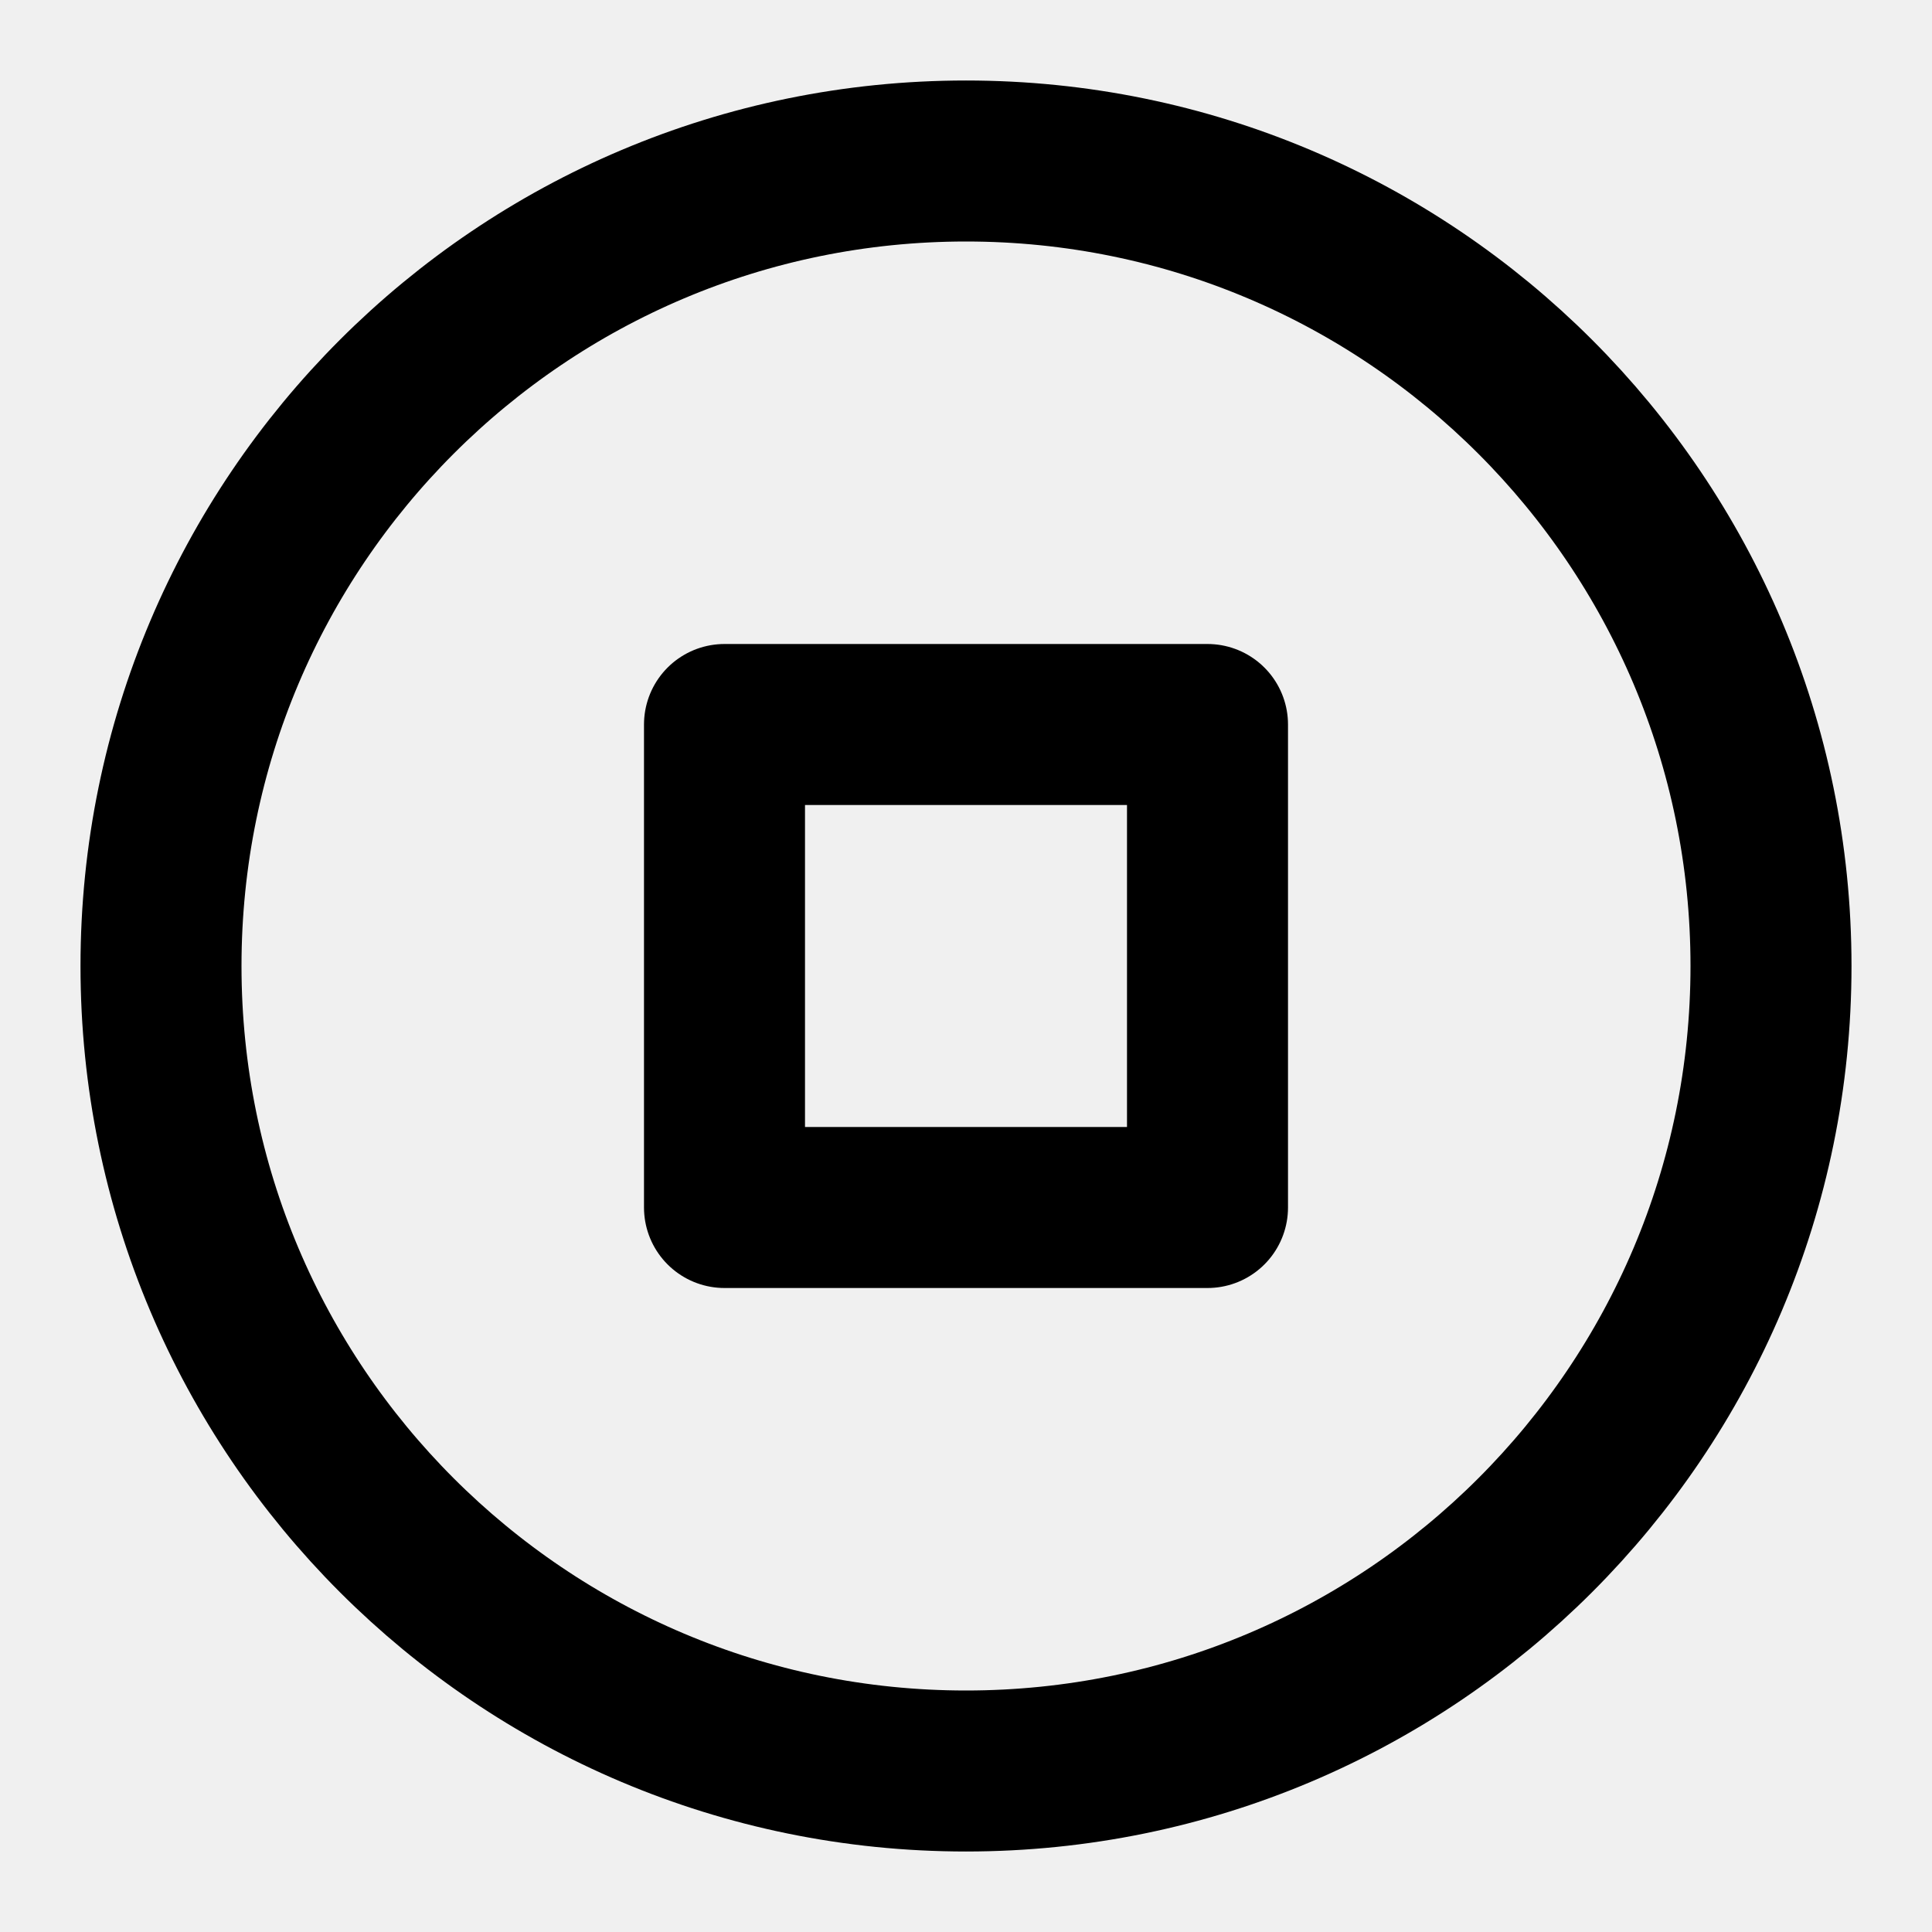
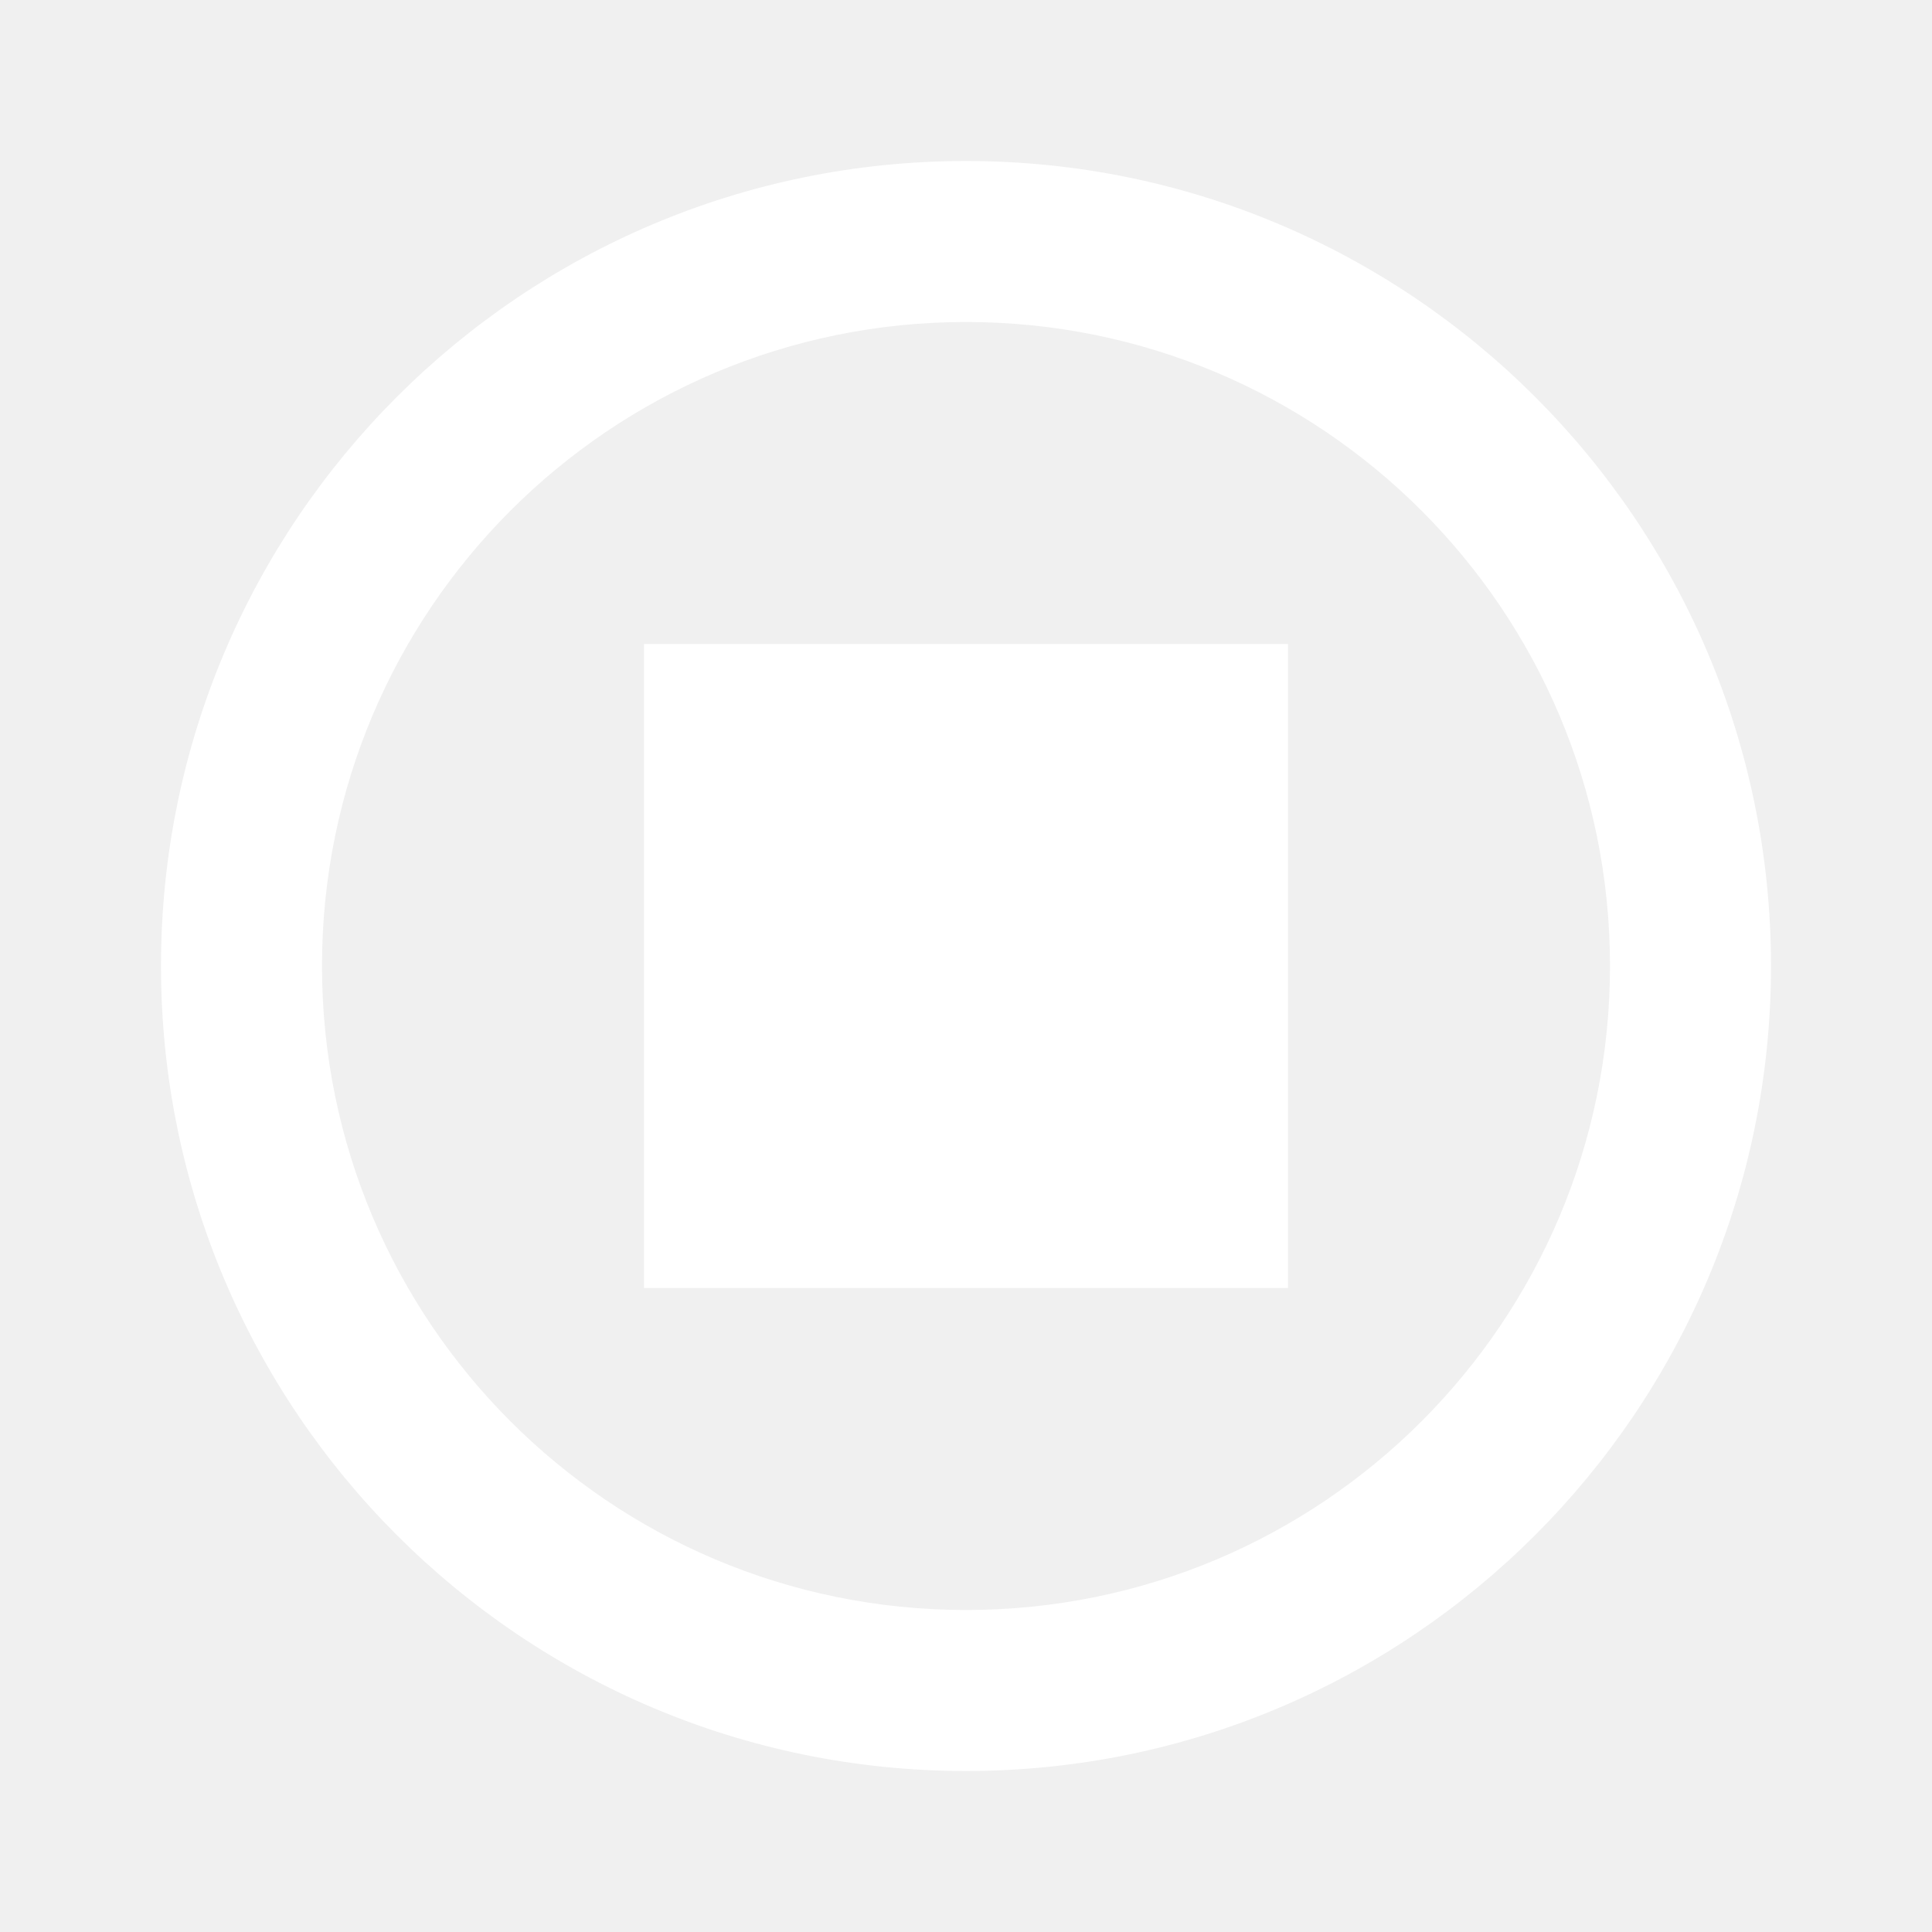
- <svg xmlns="http://www.w3.org/2000/svg" width="24" height="24" viewBox="0 0 24 24" fill="none" stroke="currentColor" stroke-width="2" stroke-linecap="round" stroke-linejoin="round" class="feather feather-stop-circle">
-   <circle cx="12" cy="12" r="10" />
-   <rect x="9" y="9" width="6" height="6" />
+ <svg xmlns="http://www.w3.org/2000/svg" enable-background="new 0 0 24 24" height="24px" viewBox="0 0 24 24" width="24px" fill="#FFFFFF">
+   <rect fill="none" height="24" width="24" />
+   <path d="M12,2C6.48,2,2,6.48,2,12c0,5.52,4.48,10,10,10s10-4.48,10-10C22,6.48,17.52,2,12,2z M12,20c-4.42,0-8-3.58-8-8s3.58-8,8-8 s8,3.58,8,8S16.42,20,12,20z M16,16H8V8h8V16z" />
</svg>
